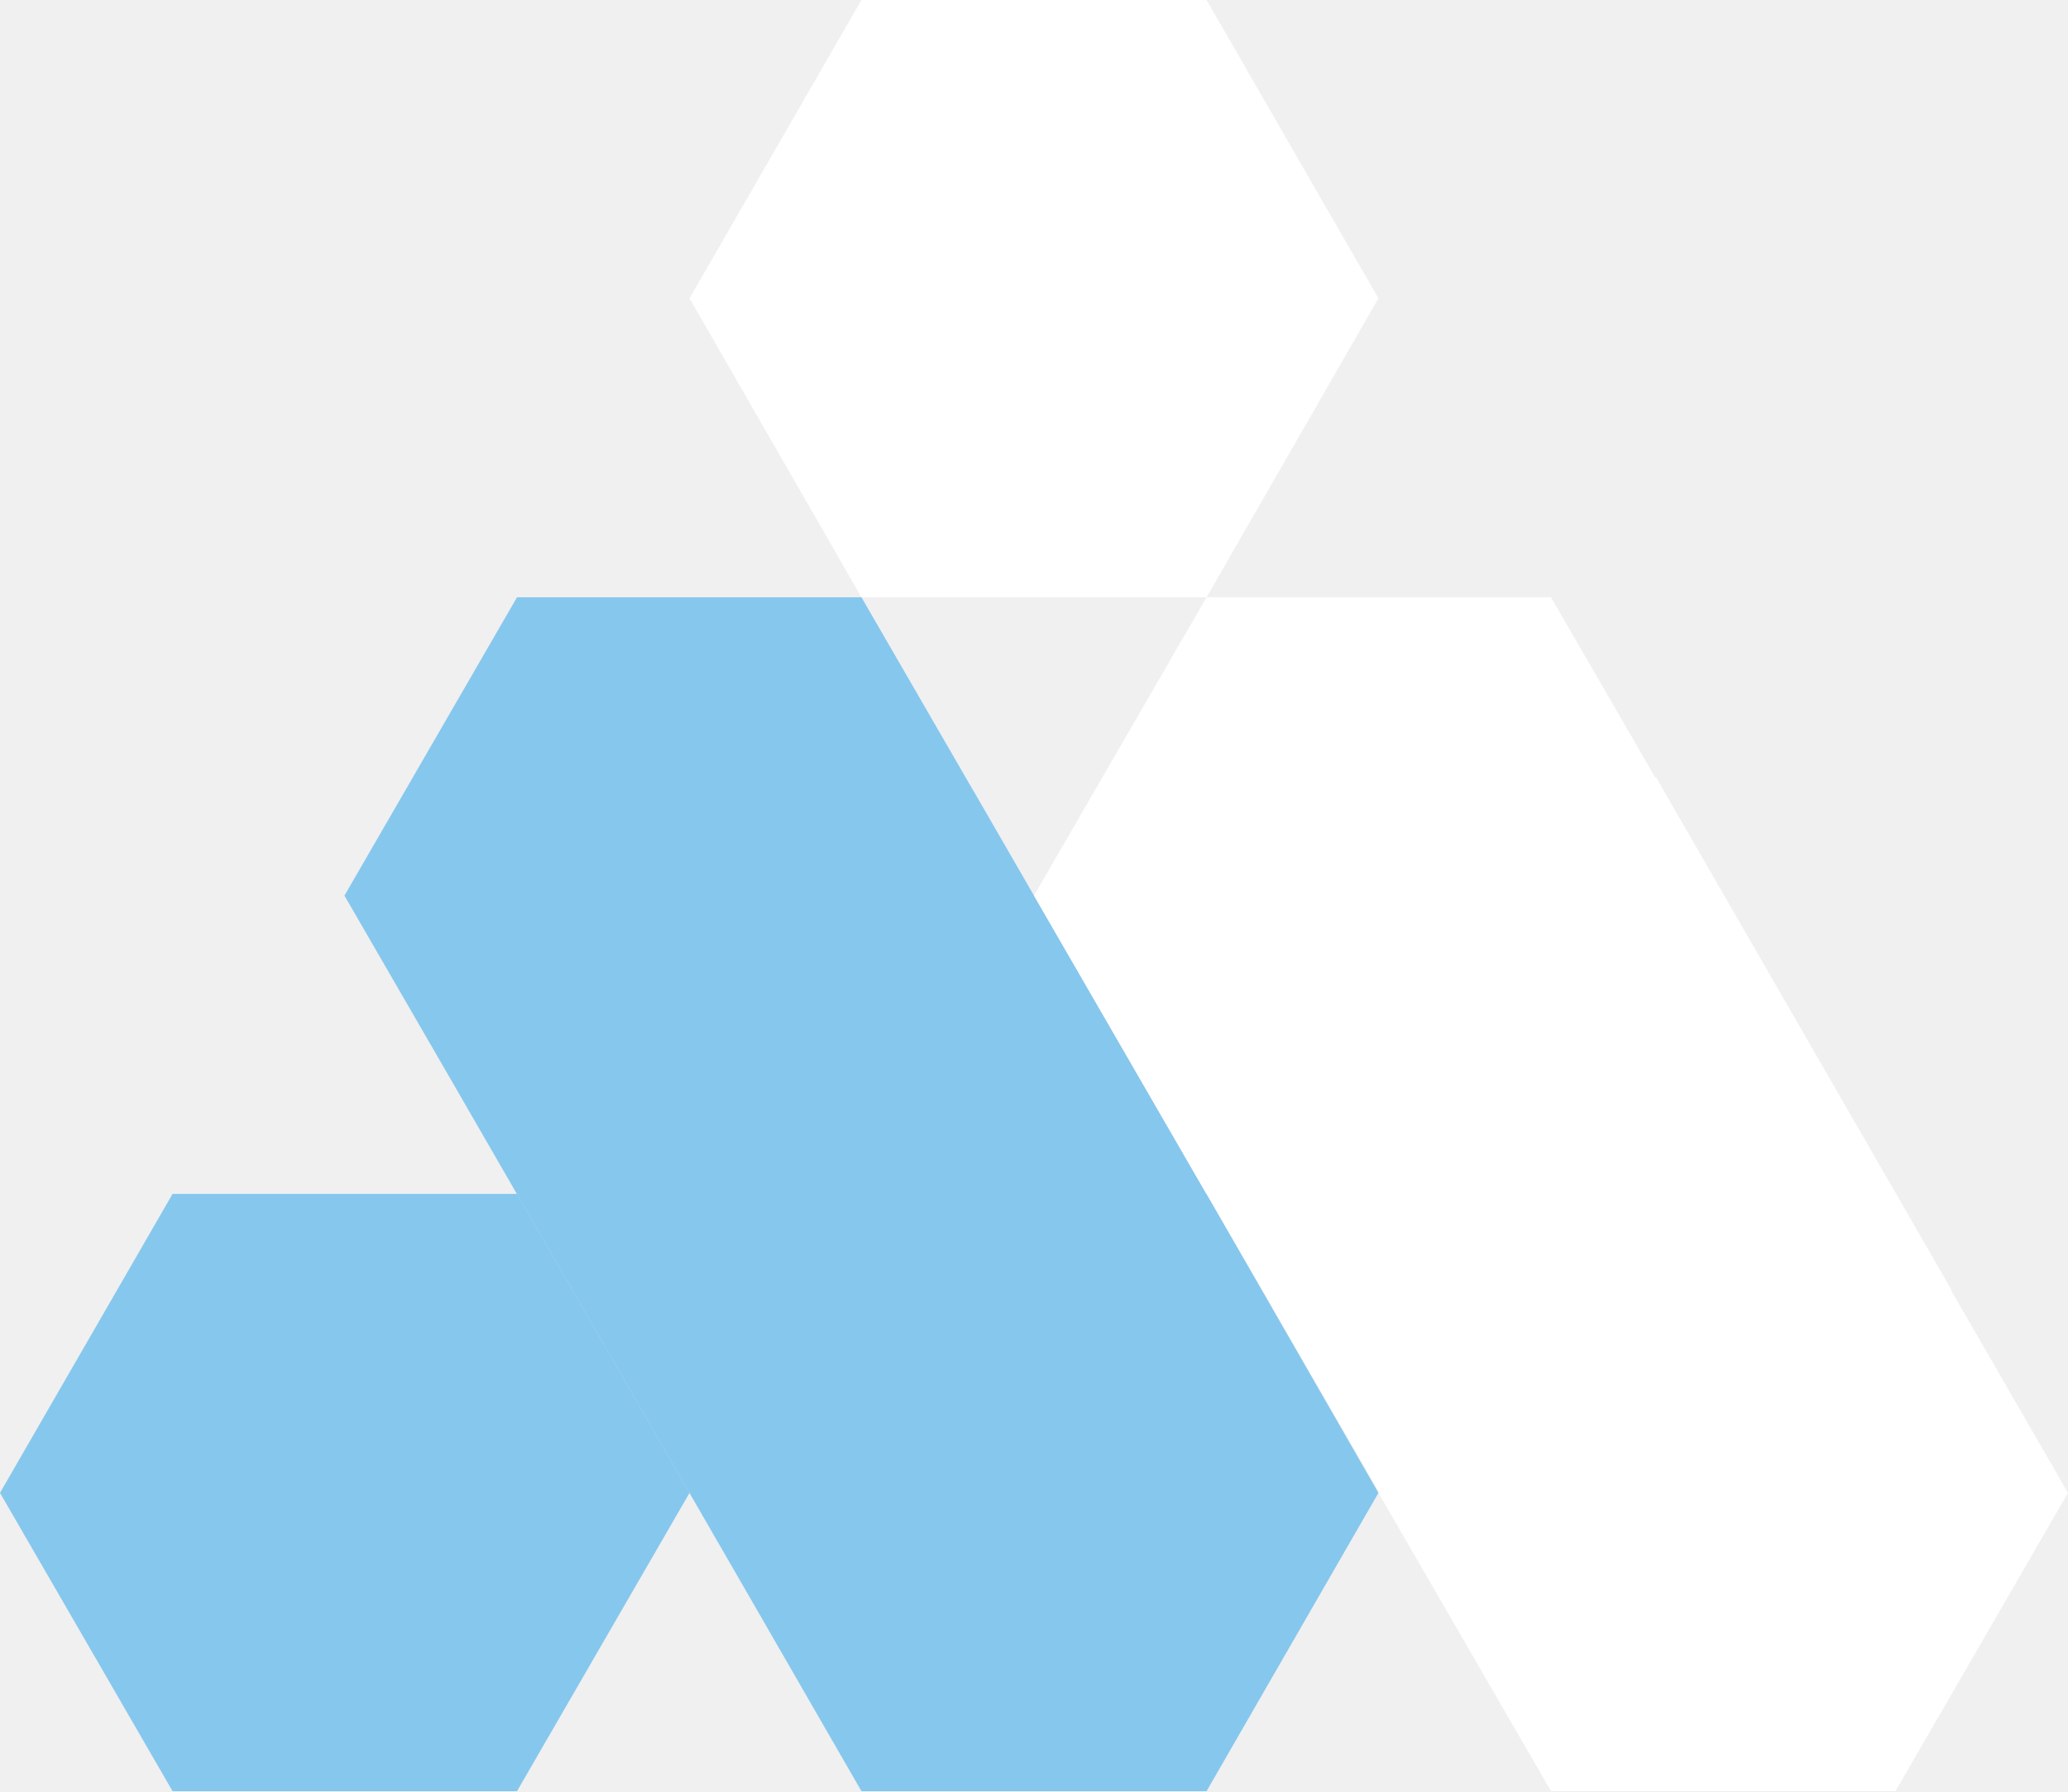
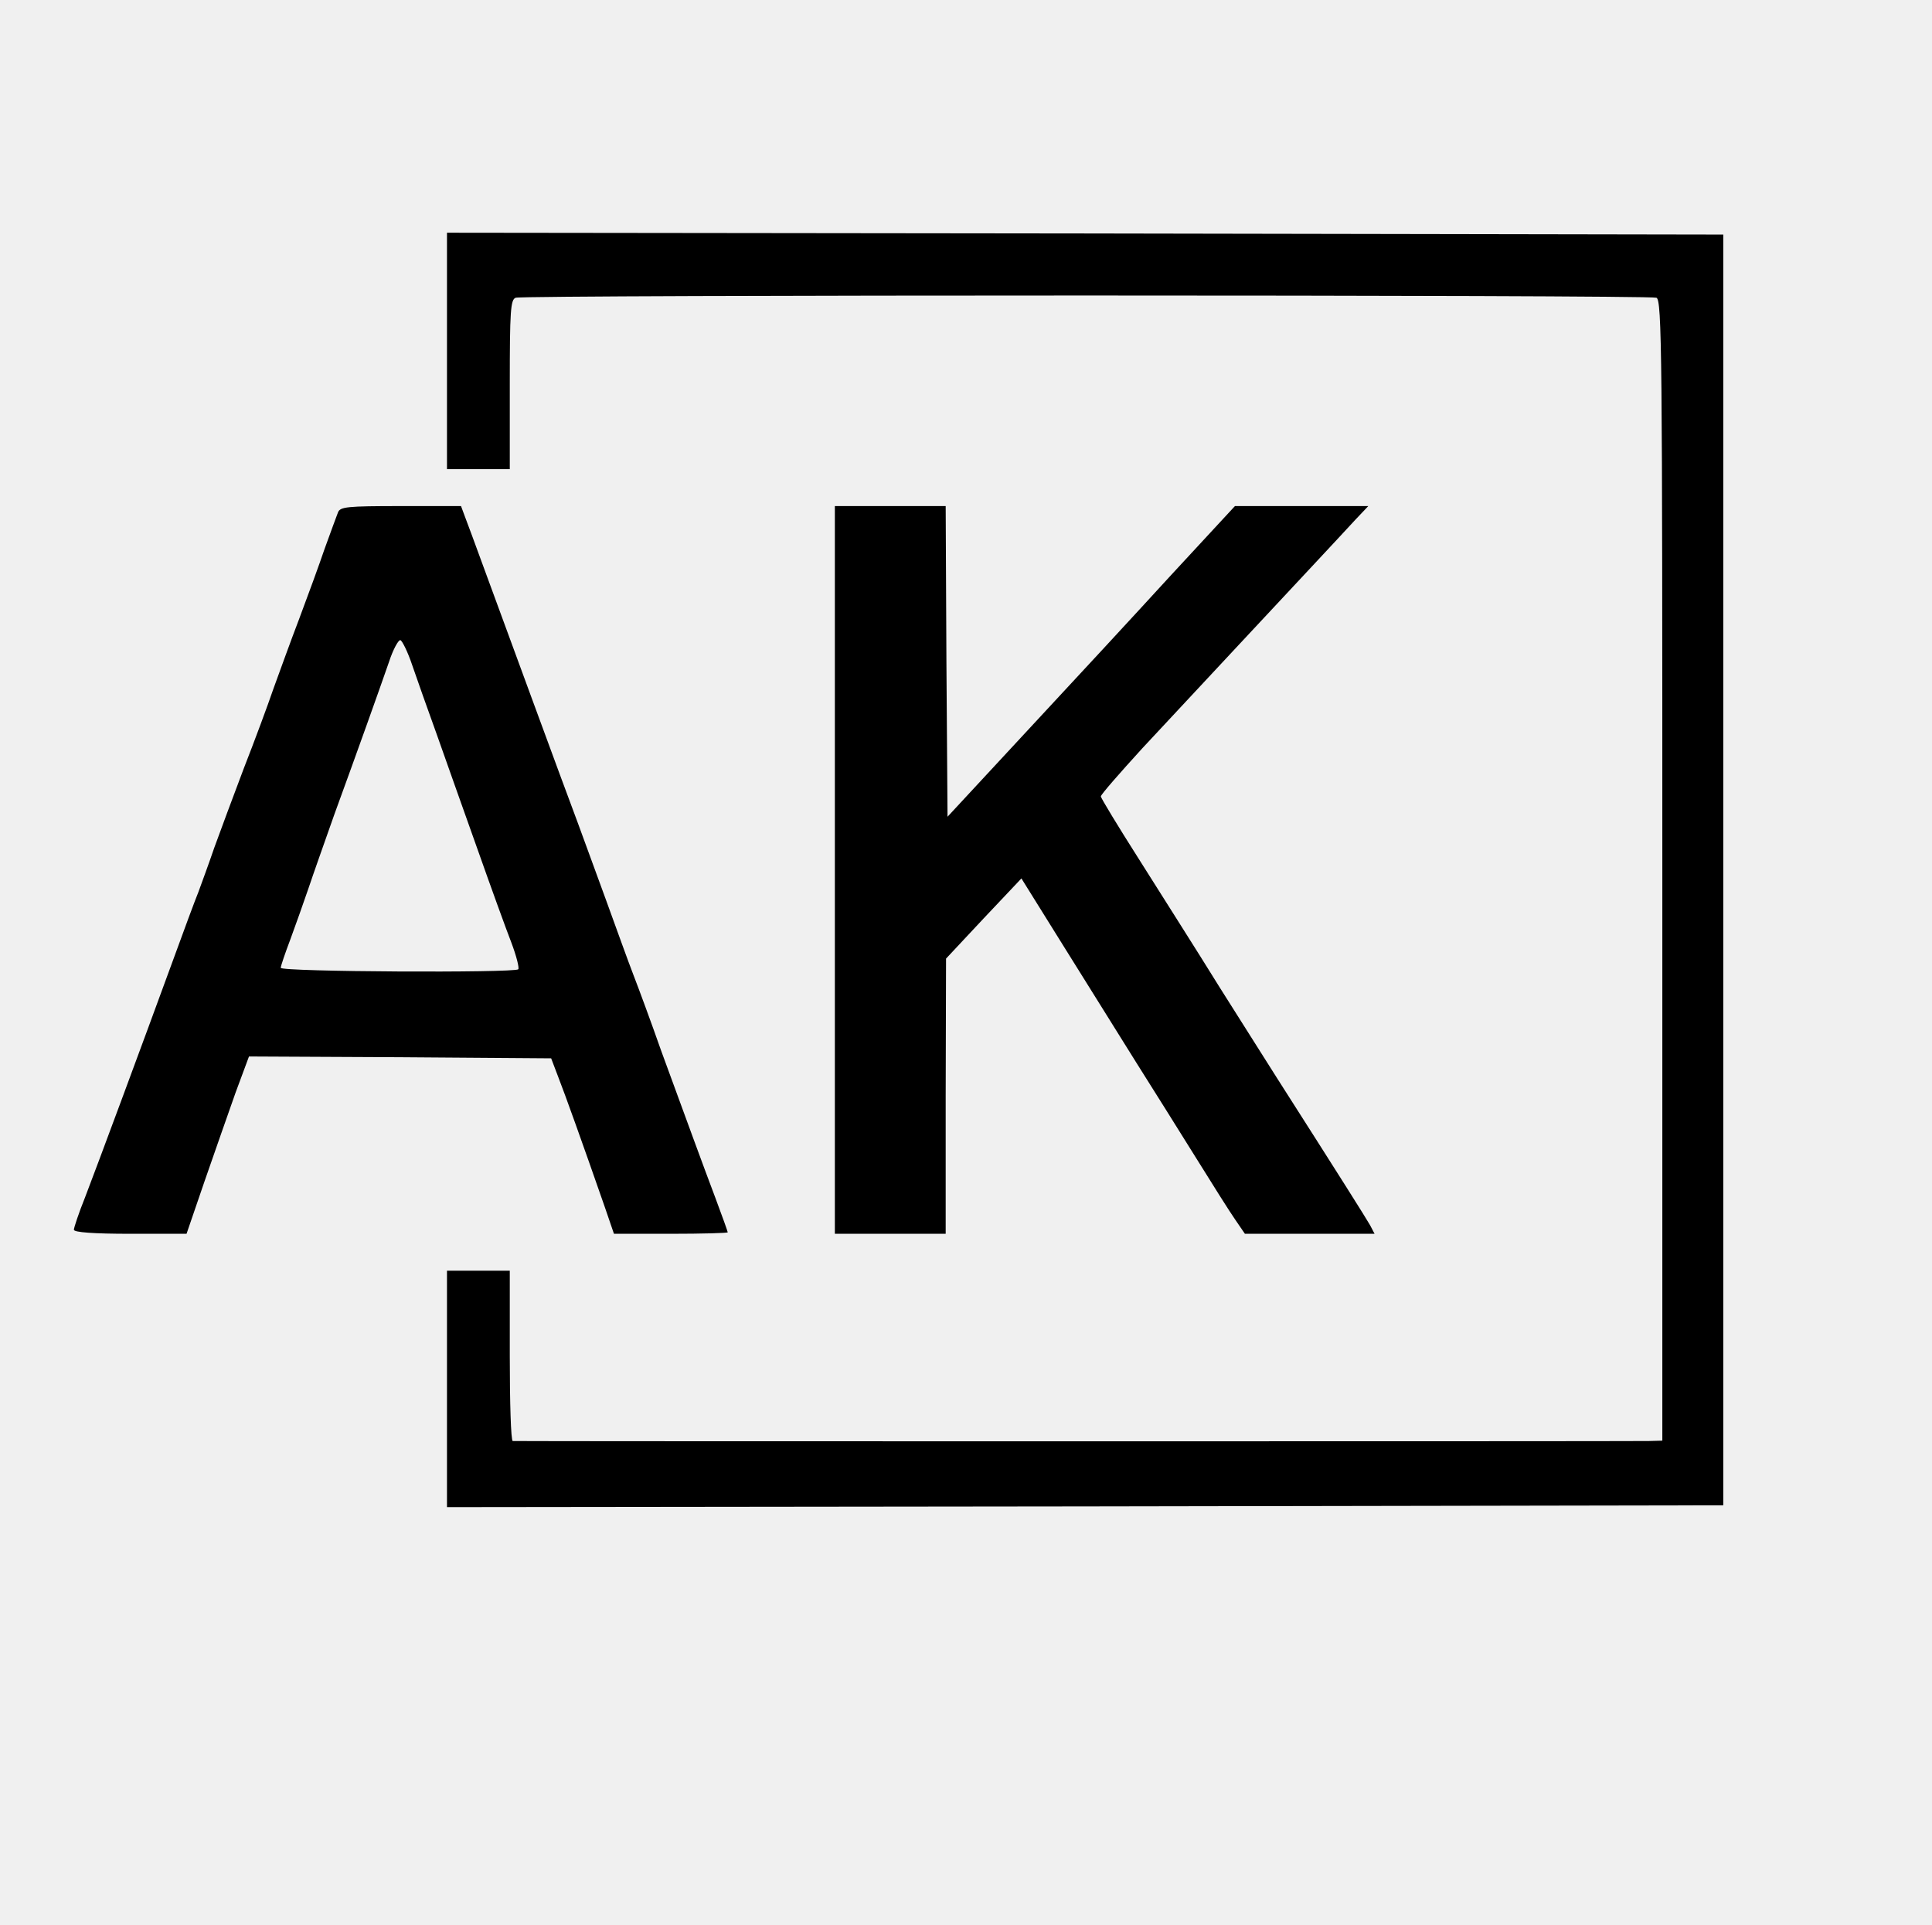
- <svg xmlns="http://www.w3.org/2000/svg" fill="#000000" height="279.2" preserveAspectRatio="xMidYMid meet" version="1" viewBox="0.0 0.0 322.4 279.2" width="322.4" zoomAndPan="magnify">
-   <defs>
-     <clipPath id="a">
-       <path d="M 0 186 L 108 186 L 108 279.199 L 0 279.199 Z M 0 186" />
-     </clipPath>
-     <clipPath id="b">
-       <path d="M 53 93 L 215 93 L 215 279.199 L 53 279.199 Z M 53 93" />
-     </clipPath>
-     <clipPath id="c">
-       <path d="M 161 93 L 322.398 93 L 322.398 279.199 L 161 279.199 Z M 161 93" />
-     </clipPath>
-   </defs>
-   <g>
-     <g id="change1_1">
-       <path d="M 188.102 0 L 134.301 0 L 107.5 46.5 L 134.301 93.102 L 188.102 93.102 L 214.898 46.5 L 188.102 0" fill="#ffffff" />
-     </g>
-     <g clip-path="url(#a)" id="change2_1">
-       <path d="M 80.602 186.102 L 26.902 186.102 L 0 232.699 L 26.902 279.199 L 80.602 279.199 L 107.5 232.699 L 80.602 186.102" fill="#86c7ed" />
-     </g>
-     <g clip-path="url(#b)" id="change3_1">
-       <path d="M 197.992 203.305 L 198 203.301 L 196.188 200.164 L 188.102 186.102 L 188.062 186.102 L 151.898 123.5 L 151.891 123.508 L 134.301 93.102 L 80.602 93.102 L 53.699 139.602 L 71.805 170.898 L 71.801 170.898 L 116.117 247.656 L 134.301 279.199 L 188.102 279.199 L 214.898 232.699 L 197.992 203.305" fill="#86c7ed" />
-     </g>
-     <g clip-path="url(#c)" id="change4_1">
-       <path d="M 304.125 201.043 L 304.199 201 L 258.199 121.199 L 258.094 121.266 L 241.801 93.102 L 188.102 93.102 L 161.199 139.602 L 188.102 186.102 L 188.117 186.102 L 214.98 232.562 L 214.898 232.699 L 241.801 279.199 L 295.5 279.199 L 322.398 232.699 L 304.125 201.043" fill="#ffffff" />
-     </g>
+ <svg xmlns="http://www.w3.org/2000/svg" version="1.0" width="523pt" height="521pt" viewBox="0 0 523 521" preserveAspectRatio="xMidYMid meet">
+   <g transform="translate(0,521) scale(0.1,-0.1)" fill="#000000" stroke="none">
+     <path d="M1210 4260 l0 -320 85 0 85 0 0 229 c0 199 2 230 16 235 20 8 3068 8 3088 0 15 -6 16 -151 16 -1550 l0 -1544 -37 -1 c-49 -1 -3066 -1 -3075 0 -5 1 -8 105 -8 231 l0 230 -85 0 -85 0 0 -320 0 -320 1728 2 1727 3 0 1720 0 1720 -1727 3 -1728 2 0 -320z" />
+     <path d="M915 3823 c-4 -10 -20 -54 -36 -98 -15 -44 -46 -129 -69 -190 -23 -60 -54 -146 -70 -190 -15 -44 -51 -141 -80 -215 -28 -74 -64 -171 -80 -215 -15 -44 -35 -98 -43 -120 -9 -22 -39 -103 -67 -180 -83 -227 -208 -564 -240 -647 -17 -42 -30 -82 -30 -87 0 -7 53 -11 153 -11 l152 0 49 143 c27 78 65 186 84 240 l36 97 409 -2 409 -3 19 -50 c18 -46 64 -174 126 -352 l25 -73 154 0 c85 0 154 2 154 4 0 2 -15 44 -33 92 -37 98 -70 189 -147 399 -27 77 -61 169 -75 205 -14 36 -47 128 -75 205 -28 77 -62 169 -75 205 -37 98 -210 570 -256 695 -22 61 -45 122 -51 138 l-10 27 -163 0 c-146 0 -164 -2 -170 -17z m201 -414 c12 -35 42 -120 67 -189 24 -69 74 -208 110 -310 36 -102 77 -215 91 -251 14 -37 22 -69 19 -73 -11 -10 -643 -7 -643 4 0 5 12 40 26 77 14 38 36 100 49 138 13 39 45 129 70 200 65 178 122 338 148 413 11 34 26 61 31 59 5 -2 20 -32 32 -68z" />
+     <path d="M2260 2855 l0 -985 150 0 150 0 0 373 1 372 102 109 102 108 114 -183 c63 -101 151 -242 196 -314 45 -71 118 -188 163 -260 44 -71 92 -147 106 -167 l26 -38 175 0 176 0 -12 23 c-12 21 -80 129 -253 400 -18 28 -87 138 -153 242 -65 105 -165 262 -221 351 -56 88 -102 164 -102 168 0 5 51 63 112 130 143 153 380 408 472 506 38 41 86 92 105 113 l35 37 -180 0 -181 0 -173 -187 c-95 -104 -270 -293 -389 -421 l-216 -233 -3 420 -2 421 -150 0 -150 0 0 -985z" />
  </g>
</svg>
